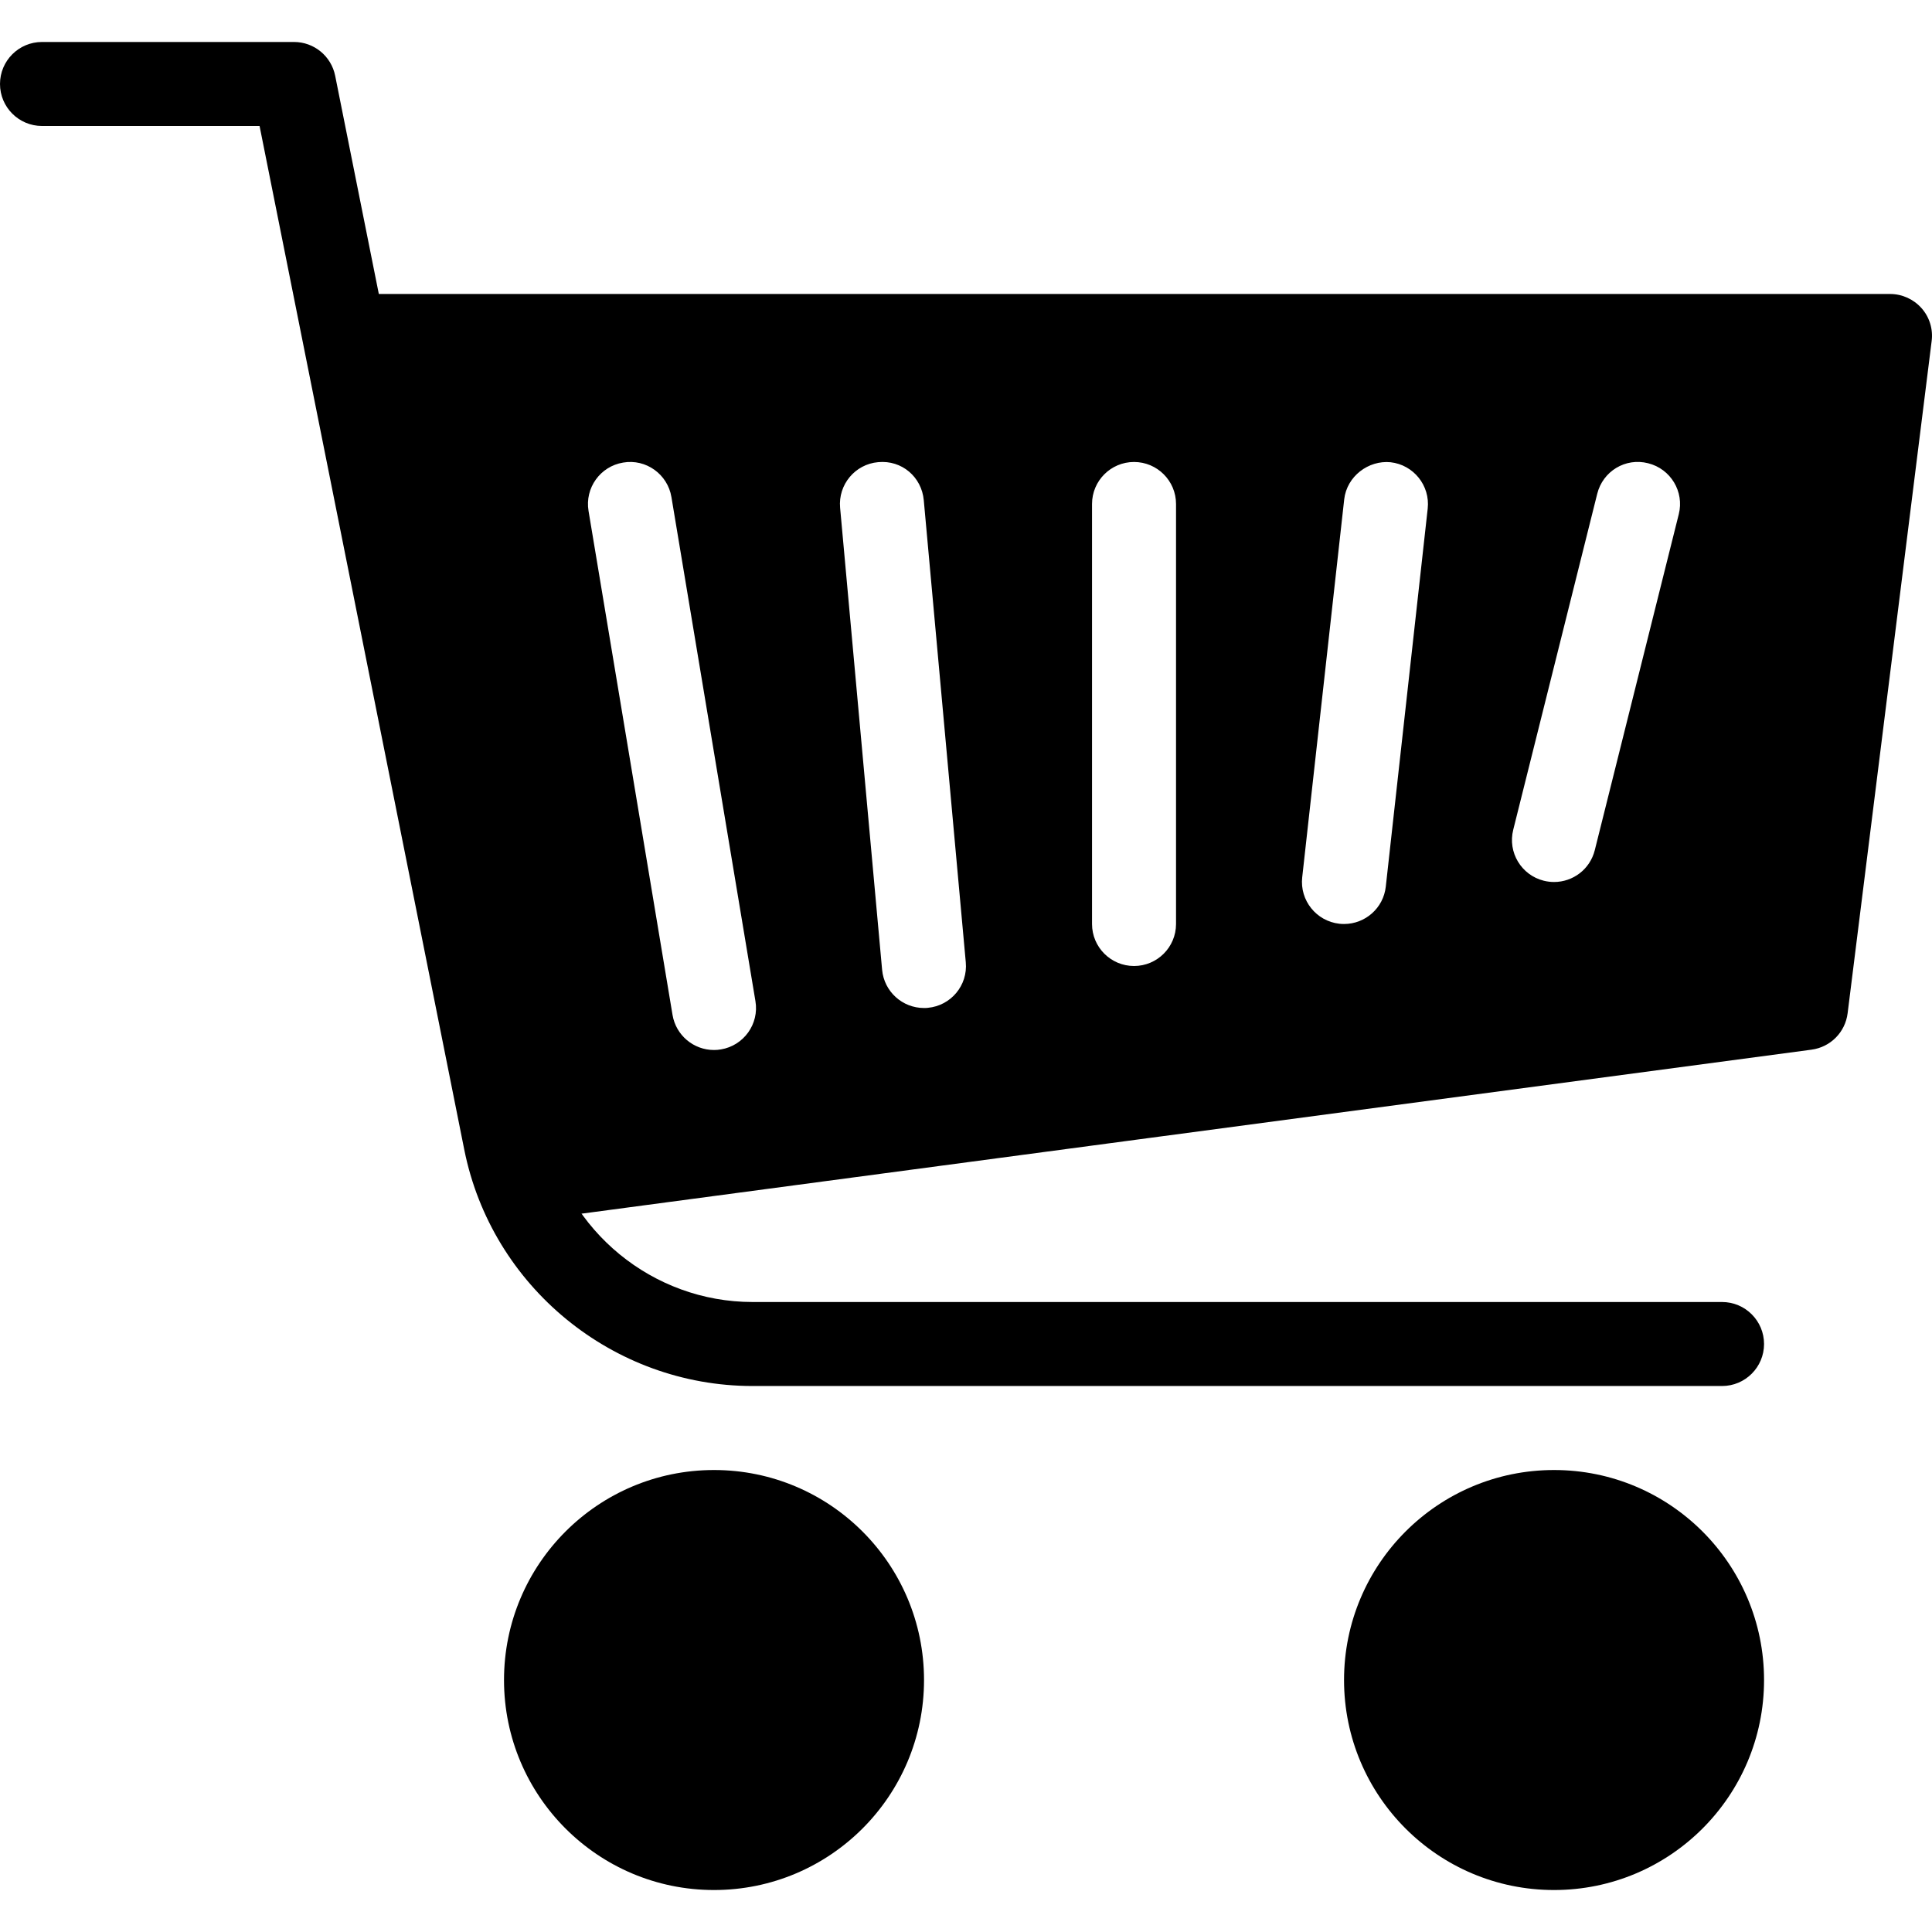
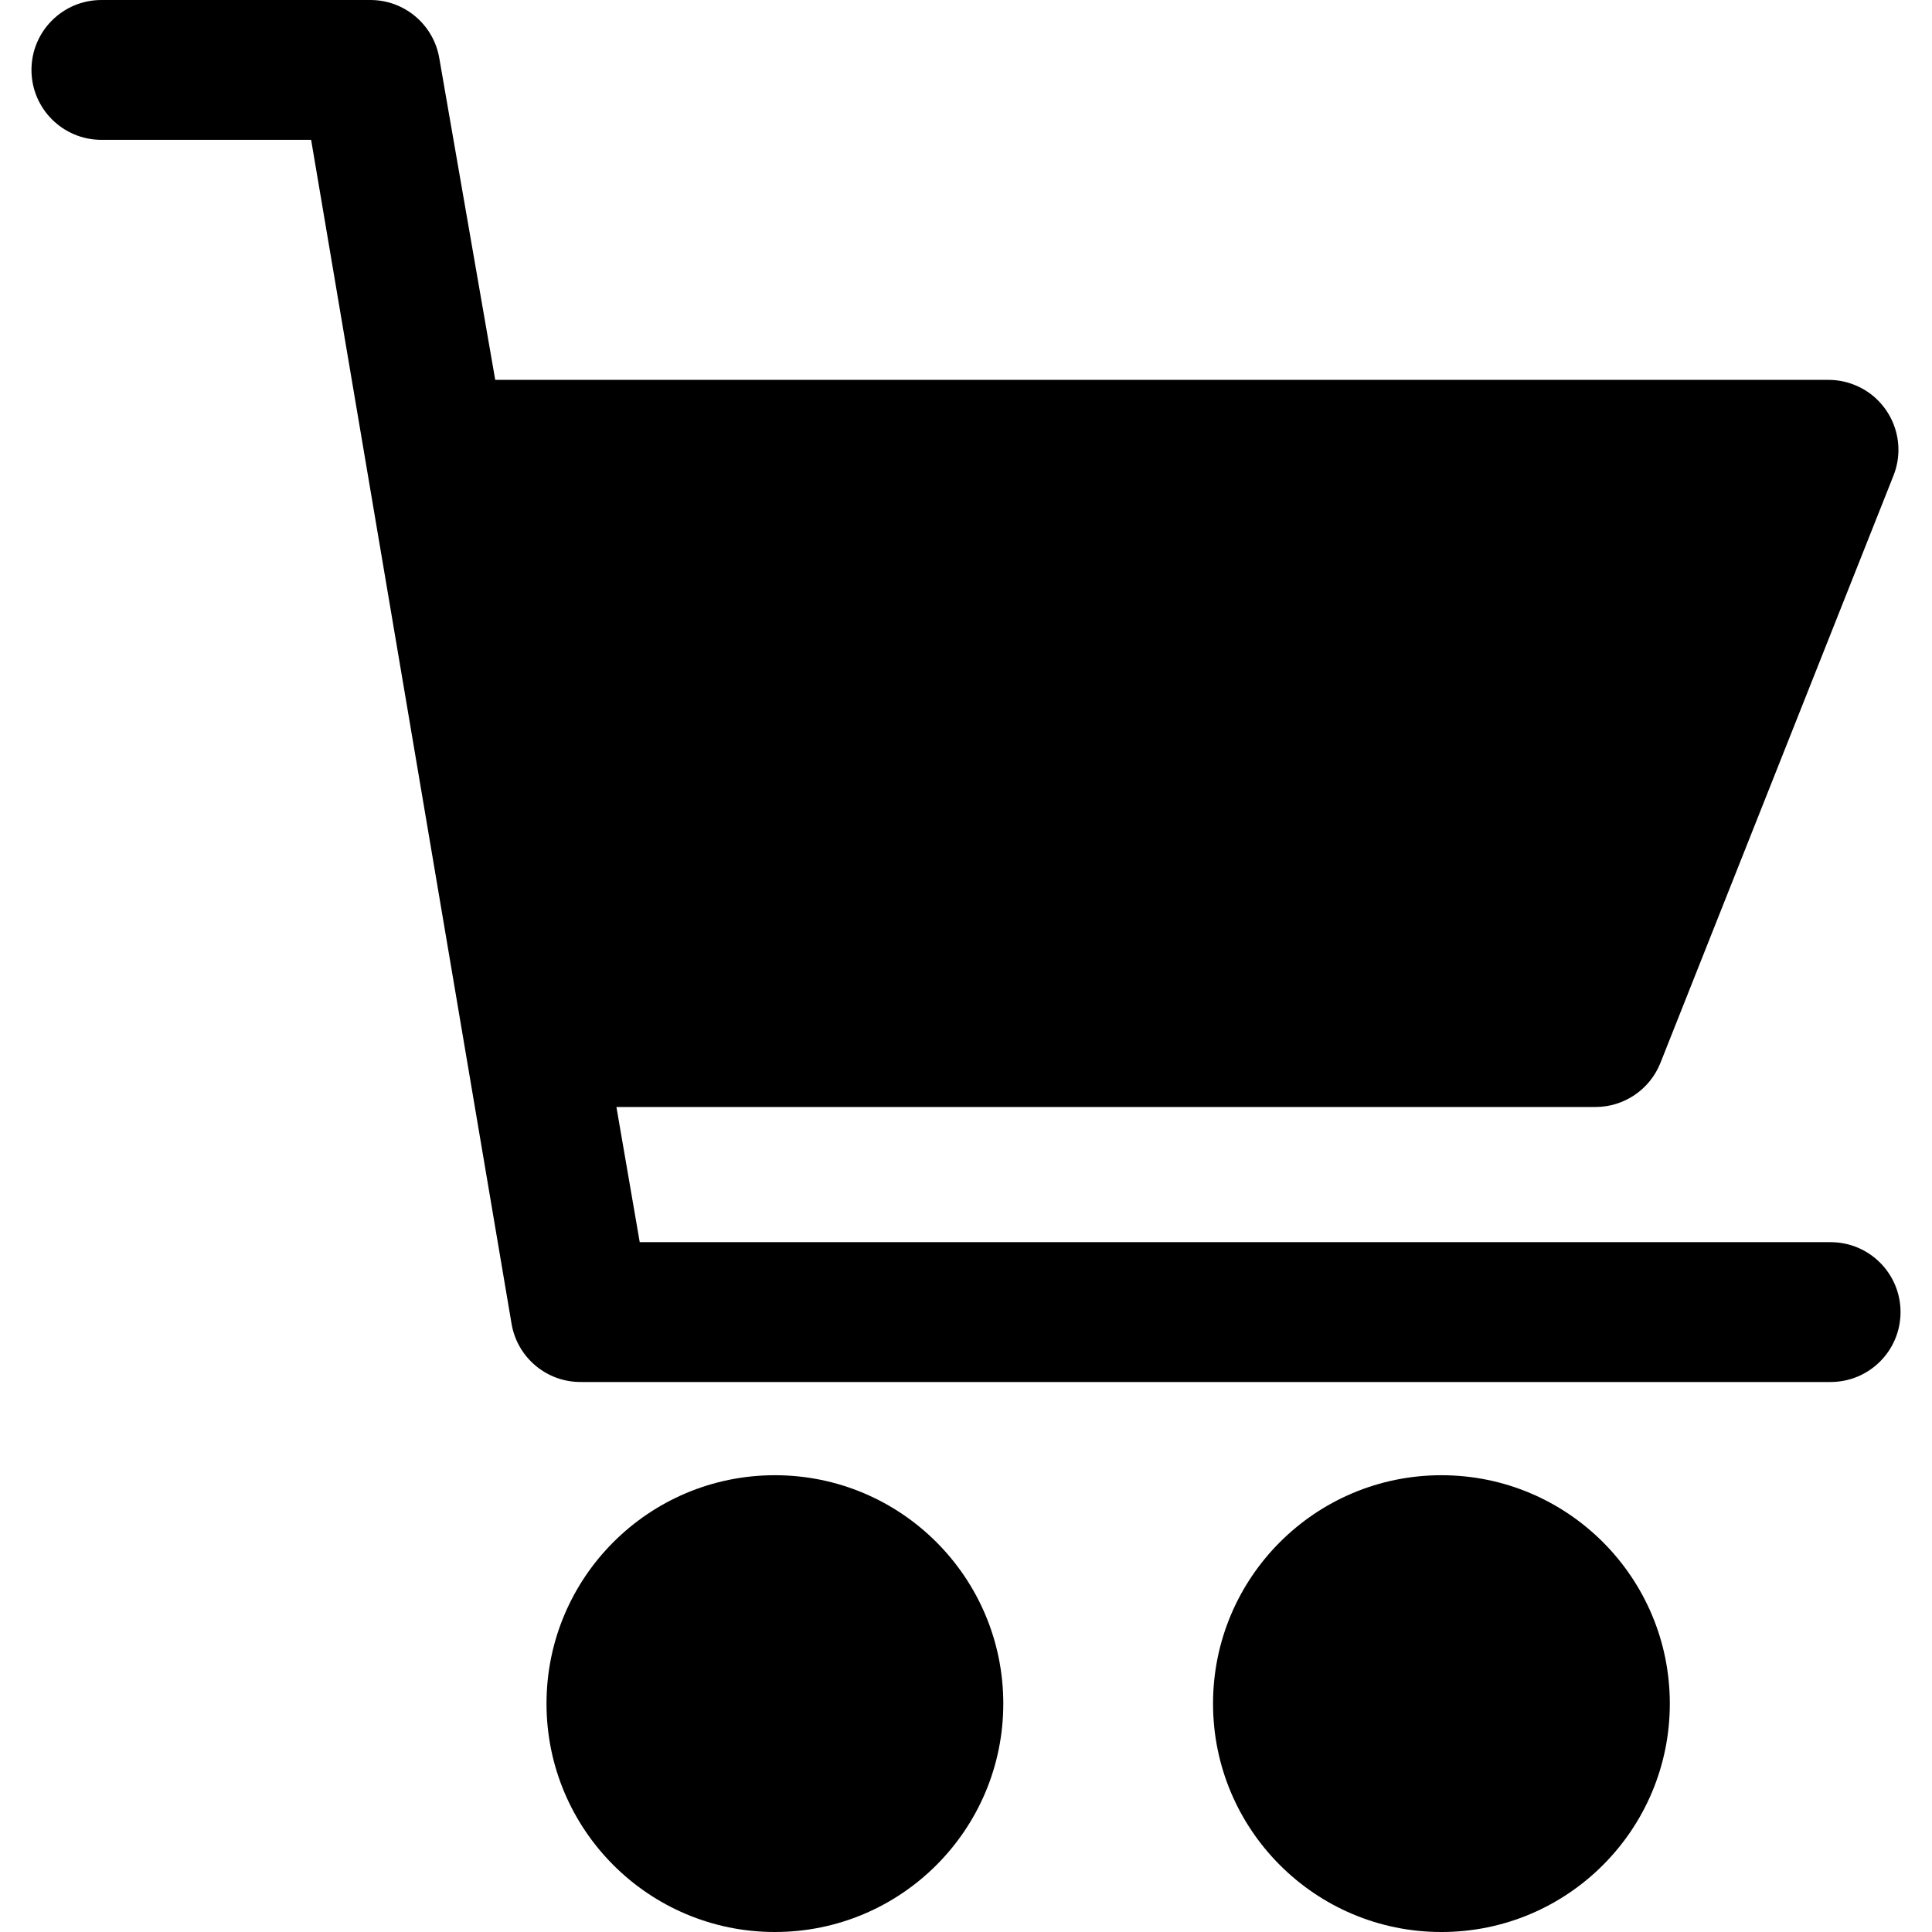
- <svg xmlns="http://www.w3.org/2000/svg" version="1.1" id="Capa_1" x="0px" y="0px" viewBox="0 0 490.653 490.653" style="enable-background:new 0 0 490.653 490.653;" xml:space="preserve">
+ <svg xmlns="http://www.w3.org/2000/svg" version="1.1" id="Capa_1" x="0px" y="0px" viewBox="0 0 424.449 424.449" style="enable-background:new 0 0 424.449 424.449;" xml:space="preserve">
  <g>
    <g>
-       <circle cx="394.667" cy="426.66" r="53.333" />
-     </g>
-   </g>
-   <g>
-     <g>
-       <circle cx="181.333" cy="426.66" r="53.333" />
-     </g>
-   </g>
-   <g>
-     <g>
-       <path d="M437.333,330.66H191.125c-25.323,0-47.317-18.027-52.288-42.88L85.12,19.236c-1.003-4.992-5.376-8.576-10.453-8.576h-64    C4.779,10.66,0,15.438,0,21.326s4.779,10.667,10.667,10.667H65.92l51.989,259.989c6.955,34.773,37.76,60.011,73.216,60.011    h246.208c5.888,0,10.667-4.779,10.667-10.667C448,335.438,443.221,330.66,437.333,330.66z" />
-     </g>
-   </g>
-   <g>
-     <g>
-       <path d="M488,78.265c-2.027-2.283-4.928-3.605-8-3.605H96c-5.888,0-10.667,4.779-10.667,10.667S90.112,95.993,96,95.993h2.133    l38.464,192.32c-5.461,1.109-9.259,6.165-8.512,11.755c0.725,5.355,5.291,9.259,10.56,9.259c0.469,0,0.939-0.021,1.408-0.085    l320-42.667c4.821-0.64,8.576-4.437,9.173-9.259L490.56,86.649C490.965,83.62,490.027,80.548,488,78.265z M183.083,266.51    c-0.597,0.107-1.173,0.149-1.771,0.149c-5.12,0-9.643-3.691-10.517-8.917l-21.333-128c-0.96-5.803,2.965-11.307,8.789-12.267    c5.803-1.003,11.307,2.965,12.267,8.768l21.333,128C192.832,260.046,188.885,265.55,183.083,266.51z M235.627,255.95    c-0.32,0.043-0.64,0.043-0.981,0.043c-5.461,0-10.112-4.16-10.624-9.707l-10.667-117.333c-0.533-5.867,3.797-11.072,9.664-11.584    c6.037-0.576,11.051,3.797,11.584,9.664l10.667,117.333C245.824,250.233,241.493,255.417,235.627,255.95z M298.667,234.66    c0,5.888-4.779,10.667-10.667,10.667s-10.667-4.779-10.667-10.667V127.993c0-5.888,4.779-10.667,10.667-10.667    s10.667,4.779,10.667,10.667V234.66z M362.581,129.166l-10.645,96c-0.597,5.461-5.227,9.493-10.603,9.493    c-0.405,0-0.789-0.021-1.195-0.064c-5.845-0.661-10.069-5.931-9.429-11.776l10.667-96c0.661-5.845,6.144-9.984,11.776-9.429    C358.997,118.052,363.221,123.321,362.581,129.166z M426.347,130.574l-21.333,85.333c-1.216,4.864-5.547,8.085-10.347,8.085    c-0.853,0-1.728-0.107-2.603-0.32c-5.717-1.429-9.195-7.211-7.765-12.928l21.333-85.333c1.429-5.739,7.168-9.237,12.928-7.765    C424.299,119.076,427.776,124.878,426.347,130.574z" />
+       <g>
+         <circle cx="170.241" cy="374.273" r="50.176" />
+         <path d="M316.673,324.098L316.673,324.098c-27.711,0-50.176,22.465-50.176,50.176s22.465,50.176,50.176,50.176     c27.711,0,50.176-22.465,50.176-50.176S344.384,324.098,316.673,324.098z" />
+         <path d="M402.177,272.897H140.545l-5.12-29.696h215.04c6.326,0.019,12.017-3.843,14.336-9.728l51.2-129.024     c3.111-7.892-0.766-16.812-8.658-19.922c-1.808-0.713-3.735-1.076-5.678-1.07H108.801L96.513,12.801     c-1.262-7.471-7.784-12.906-15.36-12.8h-58.88c-8.483,0-15.36,6.877-15.36,15.36s6.877,15.36,15.36,15.36h46.08l44.032,260.096     c1.262,7.471,7.784,12.906,15.36,12.8h274.432c8.483,0,15.36-6.877,15.36-15.36C417.537,279.774,410.66,272.897,402.177,272.897z     " />
+       </g>
    </g>
  </g>
  <g>
</g>
  <g>
</g>
  <g>
</g>
  <g>
</g>
  <g>
</g>
  <g>
</g>
  <g>
</g>
  <g>
</g>
  <g>
</g>
  <g>
</g>
  <g>
</g>
  <g>
</g>
  <g>
</g>
  <g>
</g>
  <g>
</g>
</svg>
